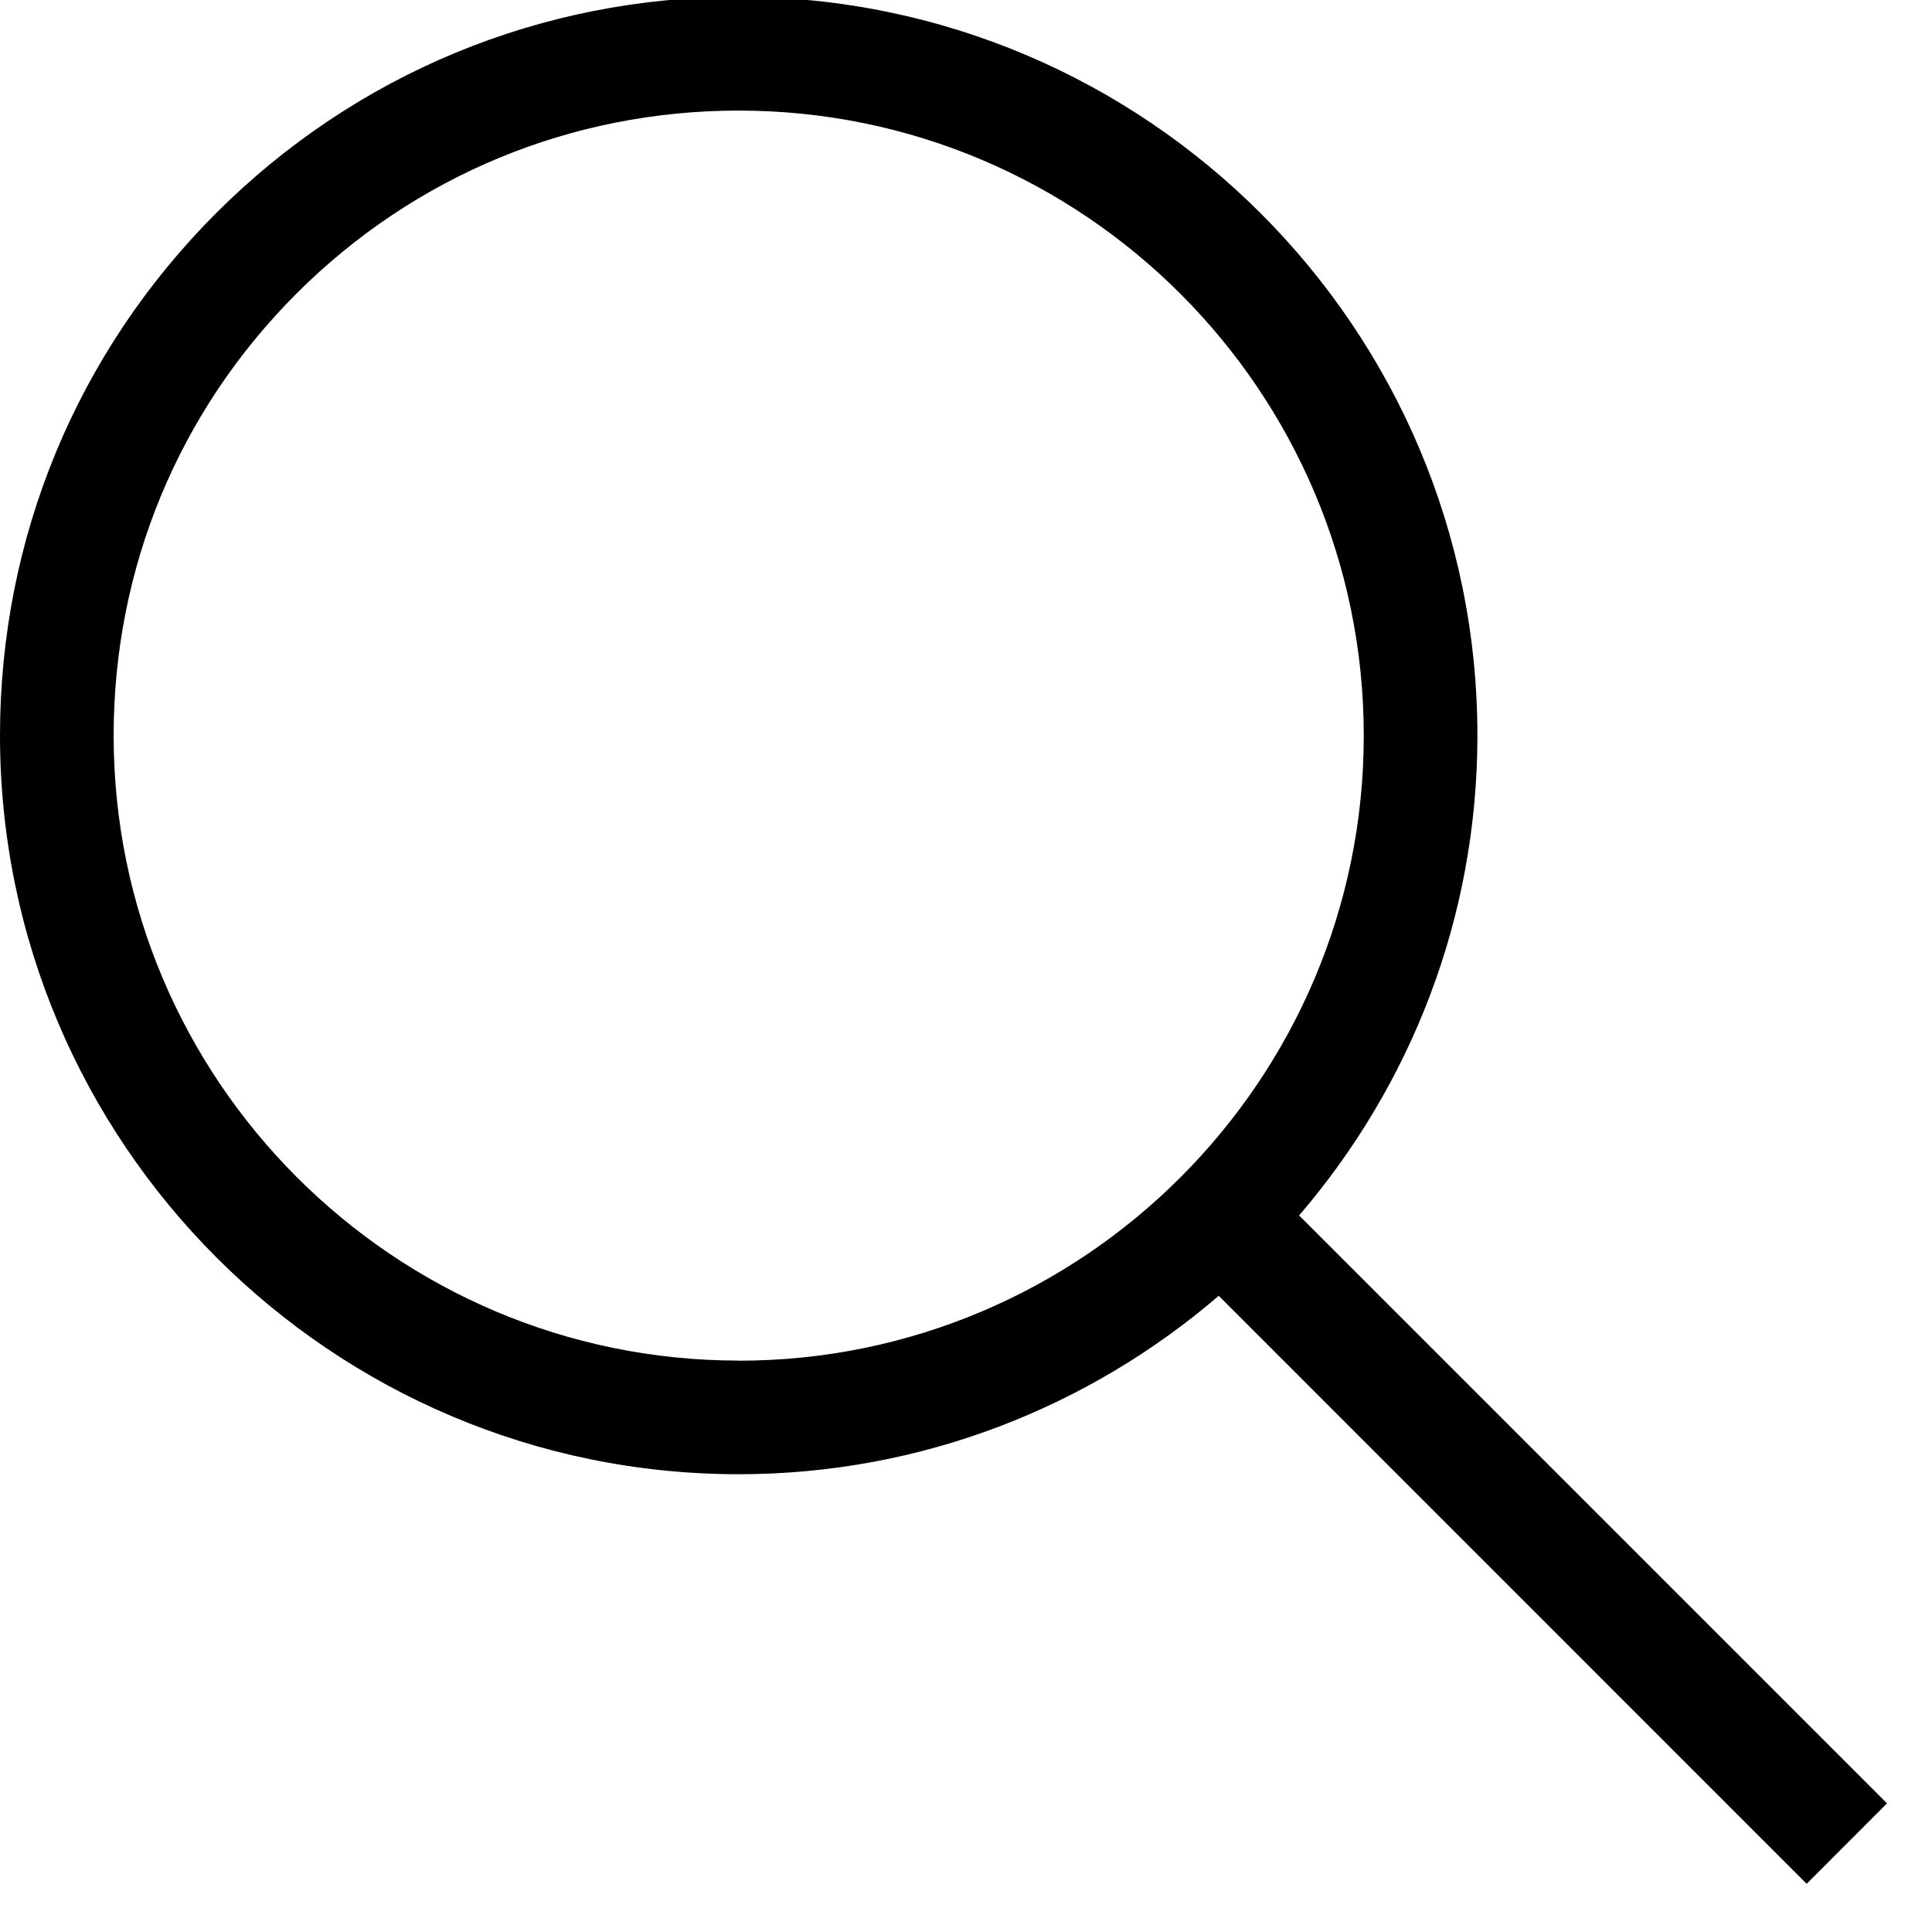
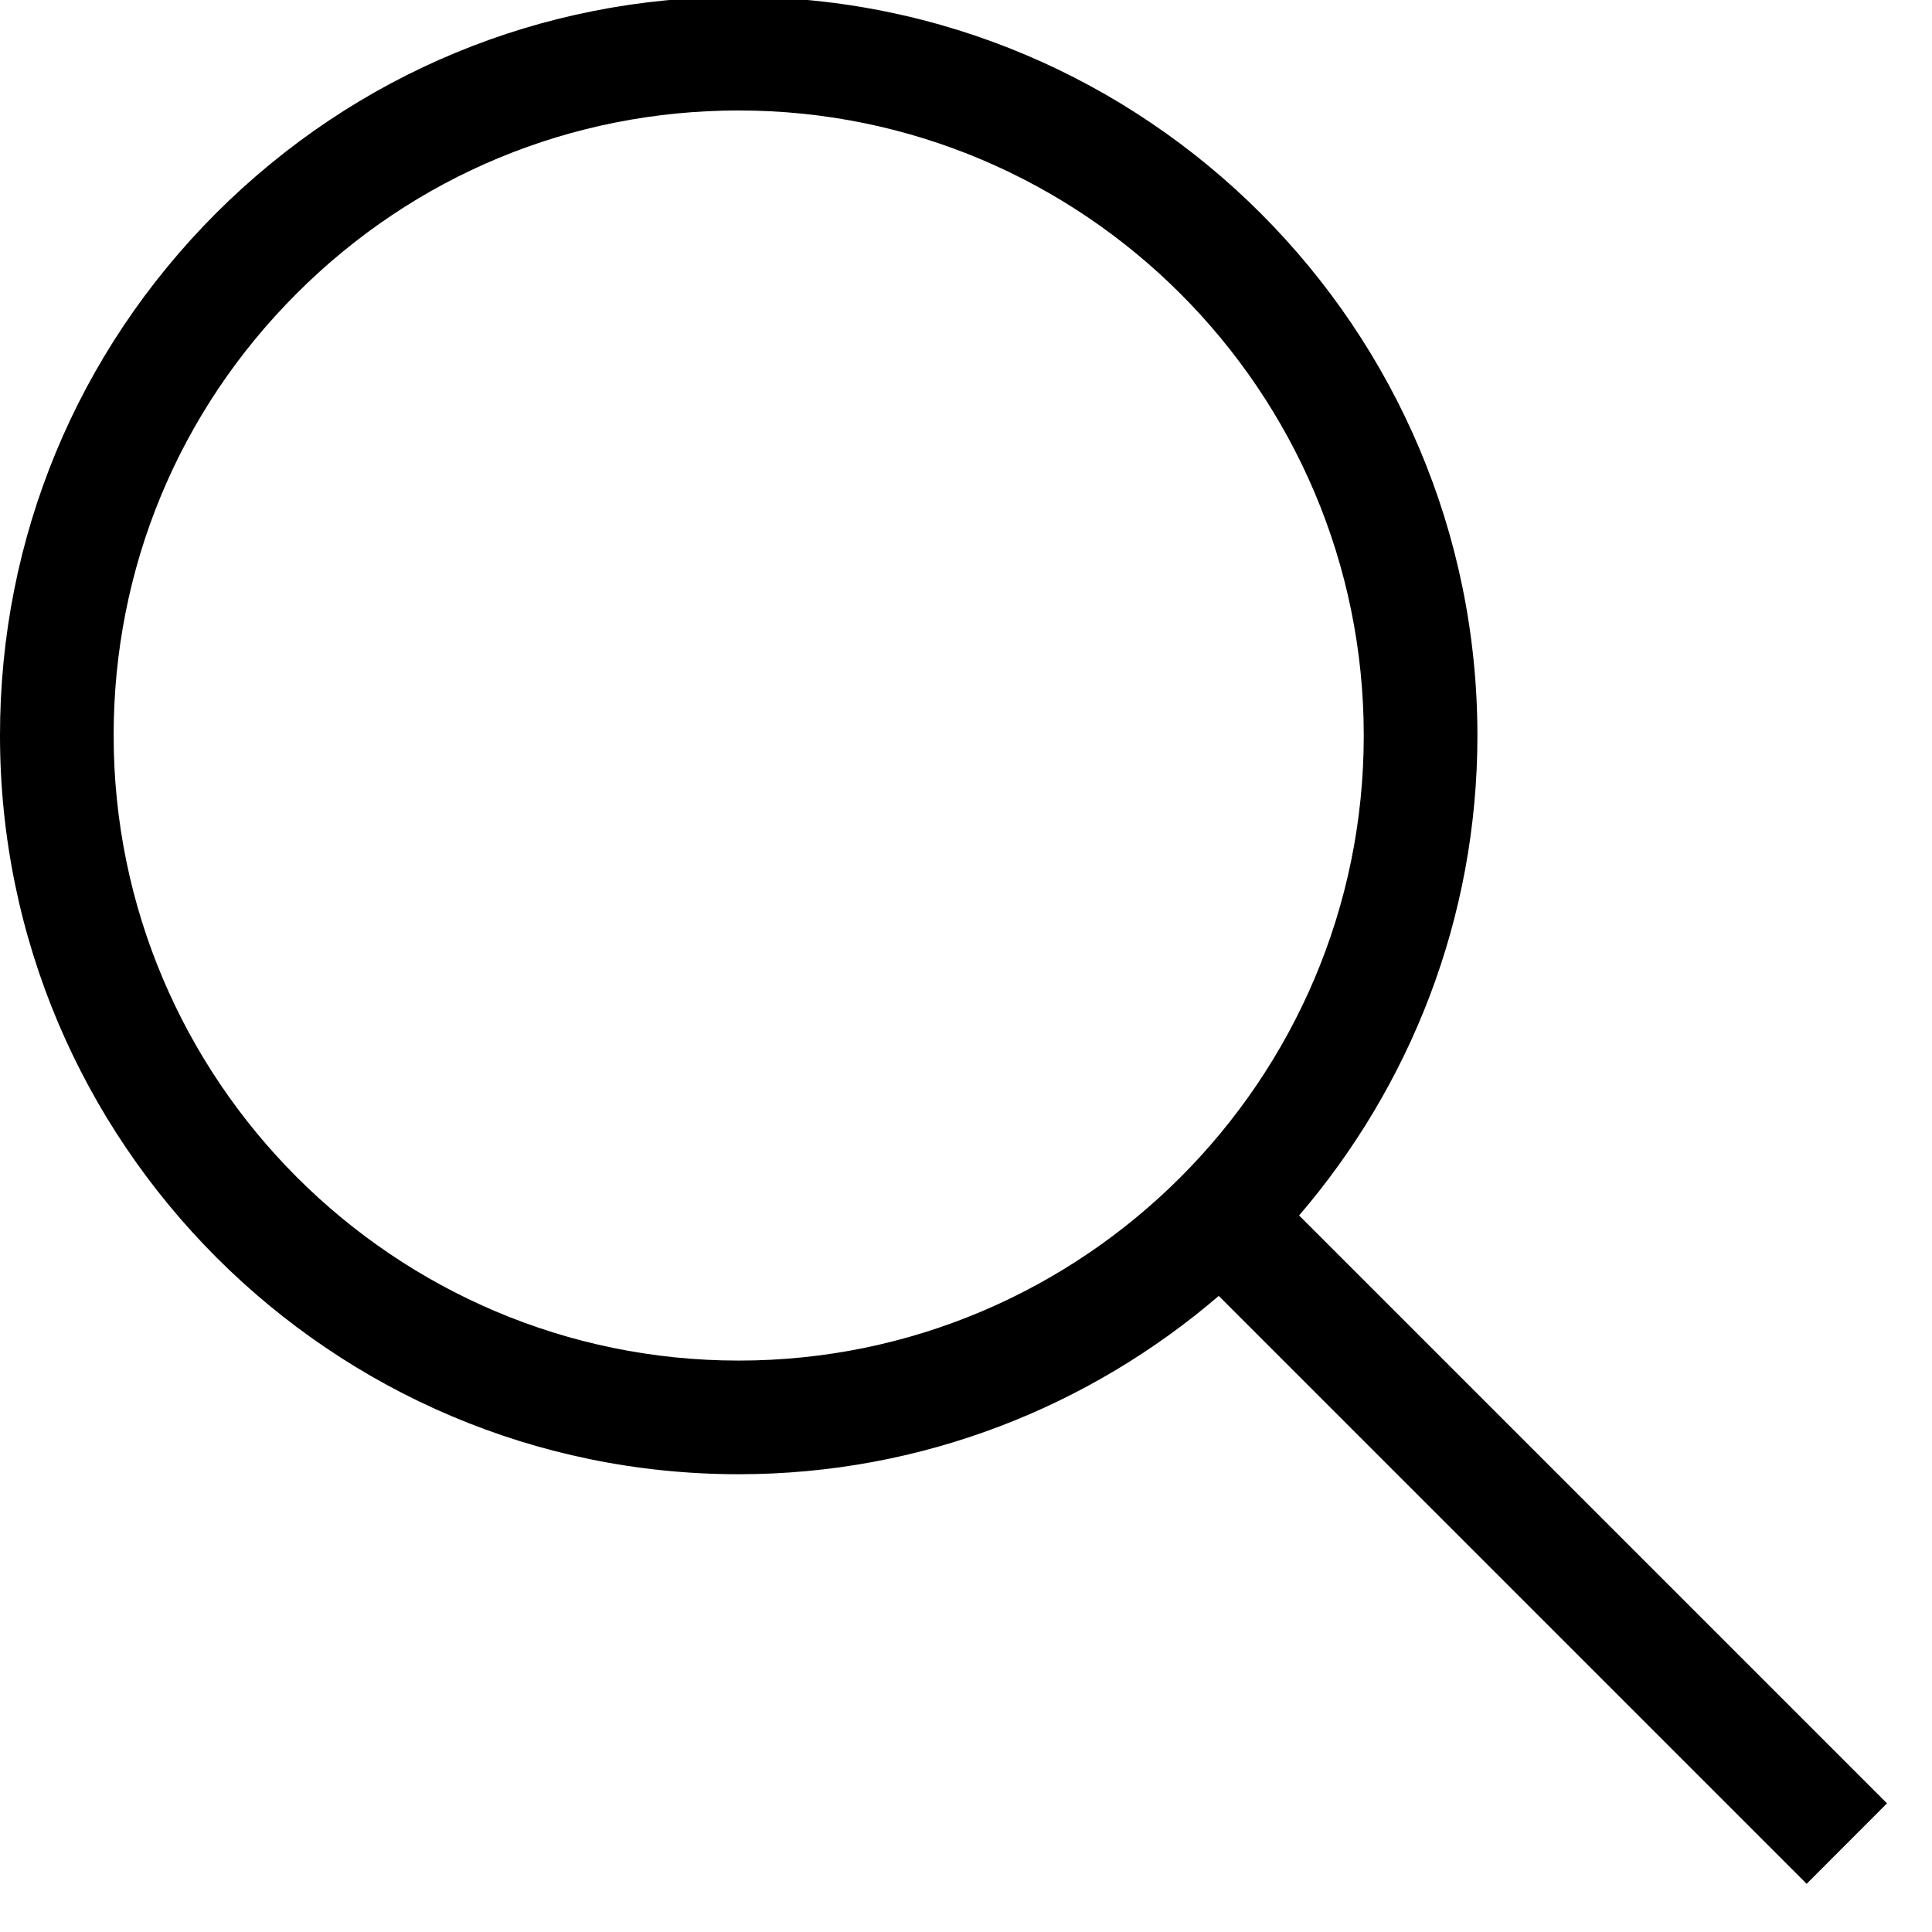
- <svg xmlns="http://www.w3.org/2000/svg" width="17" height="17" viewBox="0 0 17 17">
-   <path d="M16.604 15.868l-5.173-5.173C12.407 9.558 13 8.085 13 6.472c0-3.584-2.916-6.5-6.5-6.5-1.736 0-3.37.676-4.598 1.903C.675 3.103 0 4.735 0 6.472c0 3.584 2.916 6.5 6.5 6.5 1.612 0 3.087-.594 4.224-1.57l5.173 5.174.707-.708zM6.5 11.972c-3.032 0-5.5-2.467-5.5-5.5 0-1.47.57-2.85 1.61-3.89C3.648 1.545 5.03.973 6.5.973c3.032 0 5.5 2.467 5.5 5.5 0 3.032-2.468 5.5-5.5 5.5z" />
+ <svg xmlns="http://www.w3.org/2000/svg" version="1.1" width="17" height="17" viewBox="0 0 17 17">
+   <g>
+ </g>
+   <path d="M16.604 15.868l-5.173-5.173c0.975-1.137 1.569-2.611 1.569-4.223 0-3.584-2.916-6.5-6.5-6.5-1.736 0-3.369 0.676-4.598 1.903-1.227 1.228-1.903 2.861-1.902 4.597 0 3.584 2.916 6.5 6.5 6.5 1.612 0 3.087-0.594 4.224-1.569l5.173 5.173 0.707-0.708zM6.5 11.972c-3.032 0-5.5-2.467-5.5-5.5-0.001-1.47 0.571-2.851 1.61-3.889 1.038-1.039 2.42-1.611 3.89-1.611 3.032 0 5.5 2.467 5.5 5.5 0 3.032-2.468 5.5-5.5 5.5z" fill="#000000" />
</svg>
